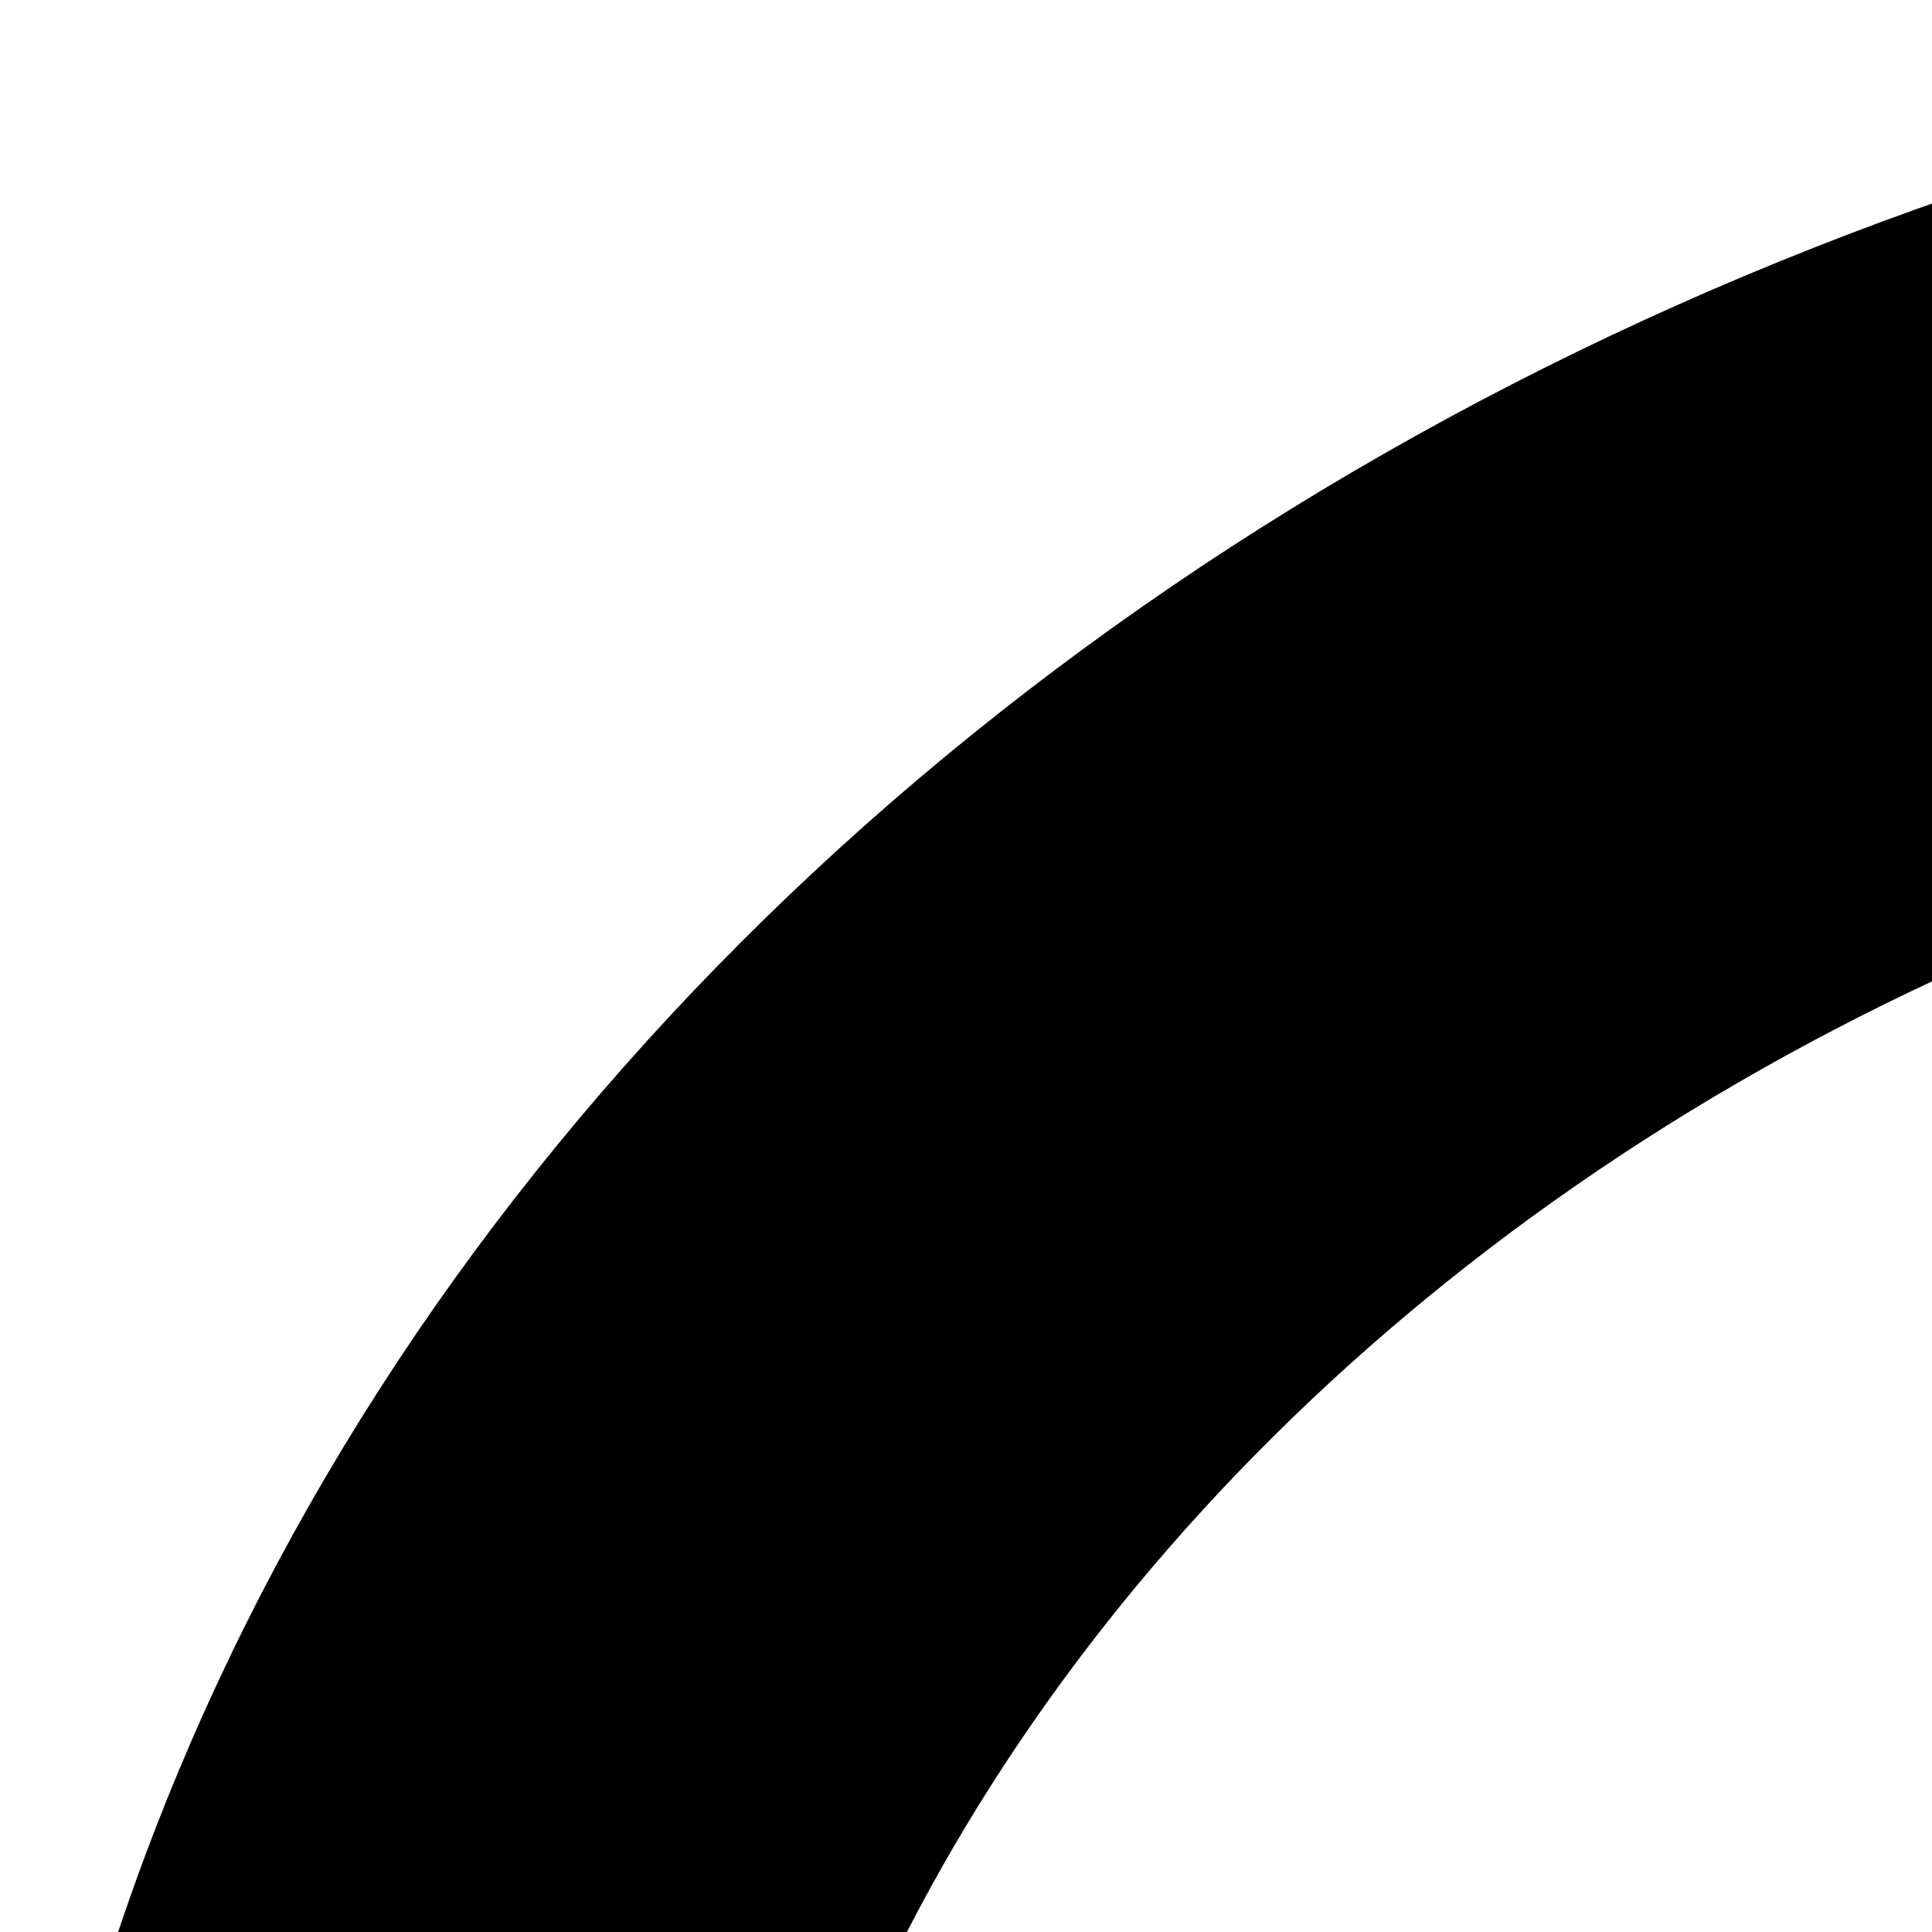
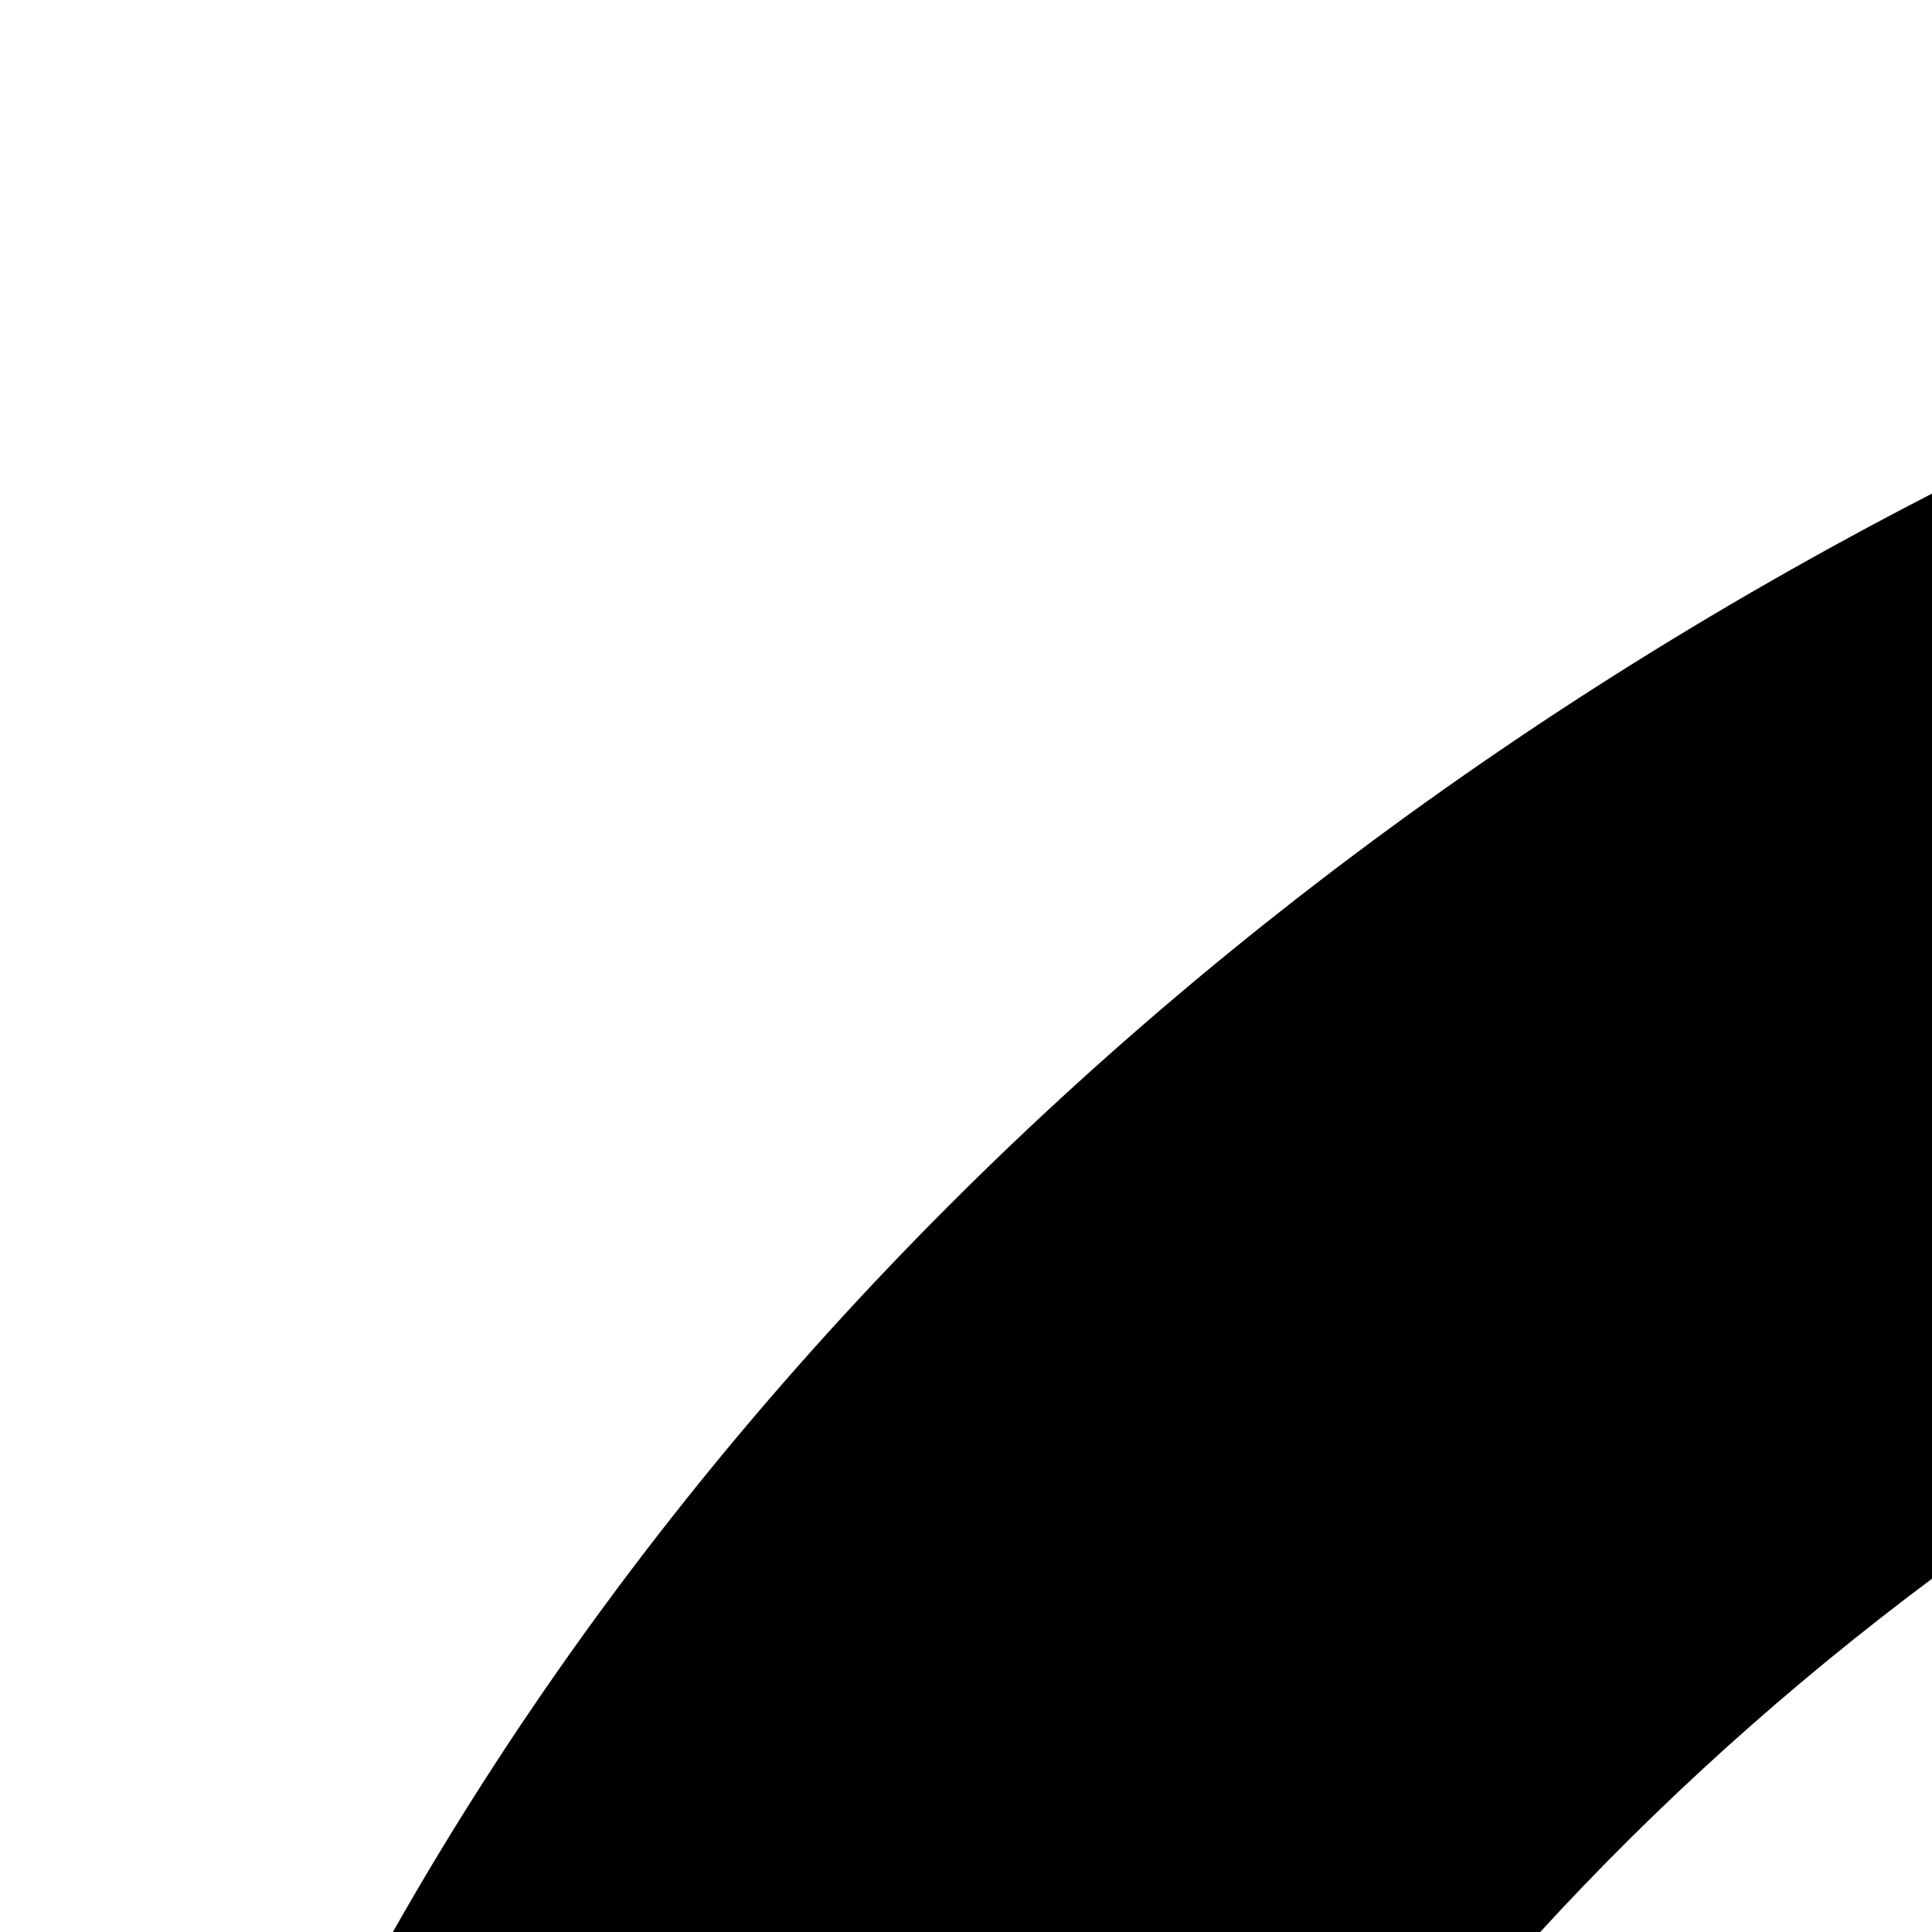
- <svg xmlns="http://www.w3.org/2000/svg" viewBox="0 0 128 128">
+ <svg xmlns="http://www.w3.org/2000/svg" width="100" height="100" viewBox="0 0 100 100">
  <path d="M88.2 309.1c9.8-18.3 6.8-40.8-7.5-55.8C59.4 230.9 48 204 48 176c0-63.5 63.8-128 160-128s160 64.5 160 128s-63.8 128-160 128c-13.1 0-25.8-1.3-37.8-3.6c-10.4-2-21.2-.6-30.7 4.2c-4.1 2.1-8.3 4.1-12.6 6c-16 7.2-32.9 13.5-49.9 18c2.8-4.6 5.4-9.1 7.9-13.6c1.1-1.9 2.2-3.9 3.2-5.9zM0 176c0 41.8 17.2 80.1 45.9 110.3c-.9 1.7-1.9 3.5-2.8 5.1c-10.3 18.4-22.3 36.5-36.6 52.1c-6.6 7-8.3 17.2-4.6 25.9C5.8 378.3 14.4 384 24 384c43 0 86.5-13.3 122.7-29.7c4.8-2.2 9.6-4.5 14.2-6.8c15.1 3 30.9 4.5 47.1 4.5c114.9 0 208-78.8 208-176S322.9 0 208 0S0 78.8 0 176zM432 480c16.2 0 31.9-1.6 47.1-4.5c4.6 2.3 9.4 4.6 14.2 6.8C529.5 498.7 573 512 616 512c9.6 0 18.2-5.7 22-14.5c3.8-8.8 2-19-4.6-25.9c-14.2-15.6-26.2-33.7-36.6-52.1c-.9-1.7-1.9-3.4-2.8-5.1C622.8 384.1 640 345.8 640 304c0-94.4-87.9-171.5-198.2-175.8c4.1 15.2 6.2 31.2 6.2 47.8l0 .6c87.2 6.7 144 67.5 144 127.4c0 28-11.4 54.9-32.7 77.2c-14.3 15-17.3 37.6-7.5 55.8c1.1 2 2.2 4 3.2 5.9c2.5 4.5 5.2 9 7.9 13.6c-17-4.5-33.9-10.7-49.9-18c-4.3-1.9-8.5-3.9-12.6-6c-9.5-4.8-20.3-6.2-30.7-4.2c-12.1 2.4-24.7 3.6-37.8 3.6c-61.7 0-110-26.5-136.8-62.3c-16 5.4-32.8 9.4-50 11.8C279 439.8 350 480 432 480z" />
</svg>
